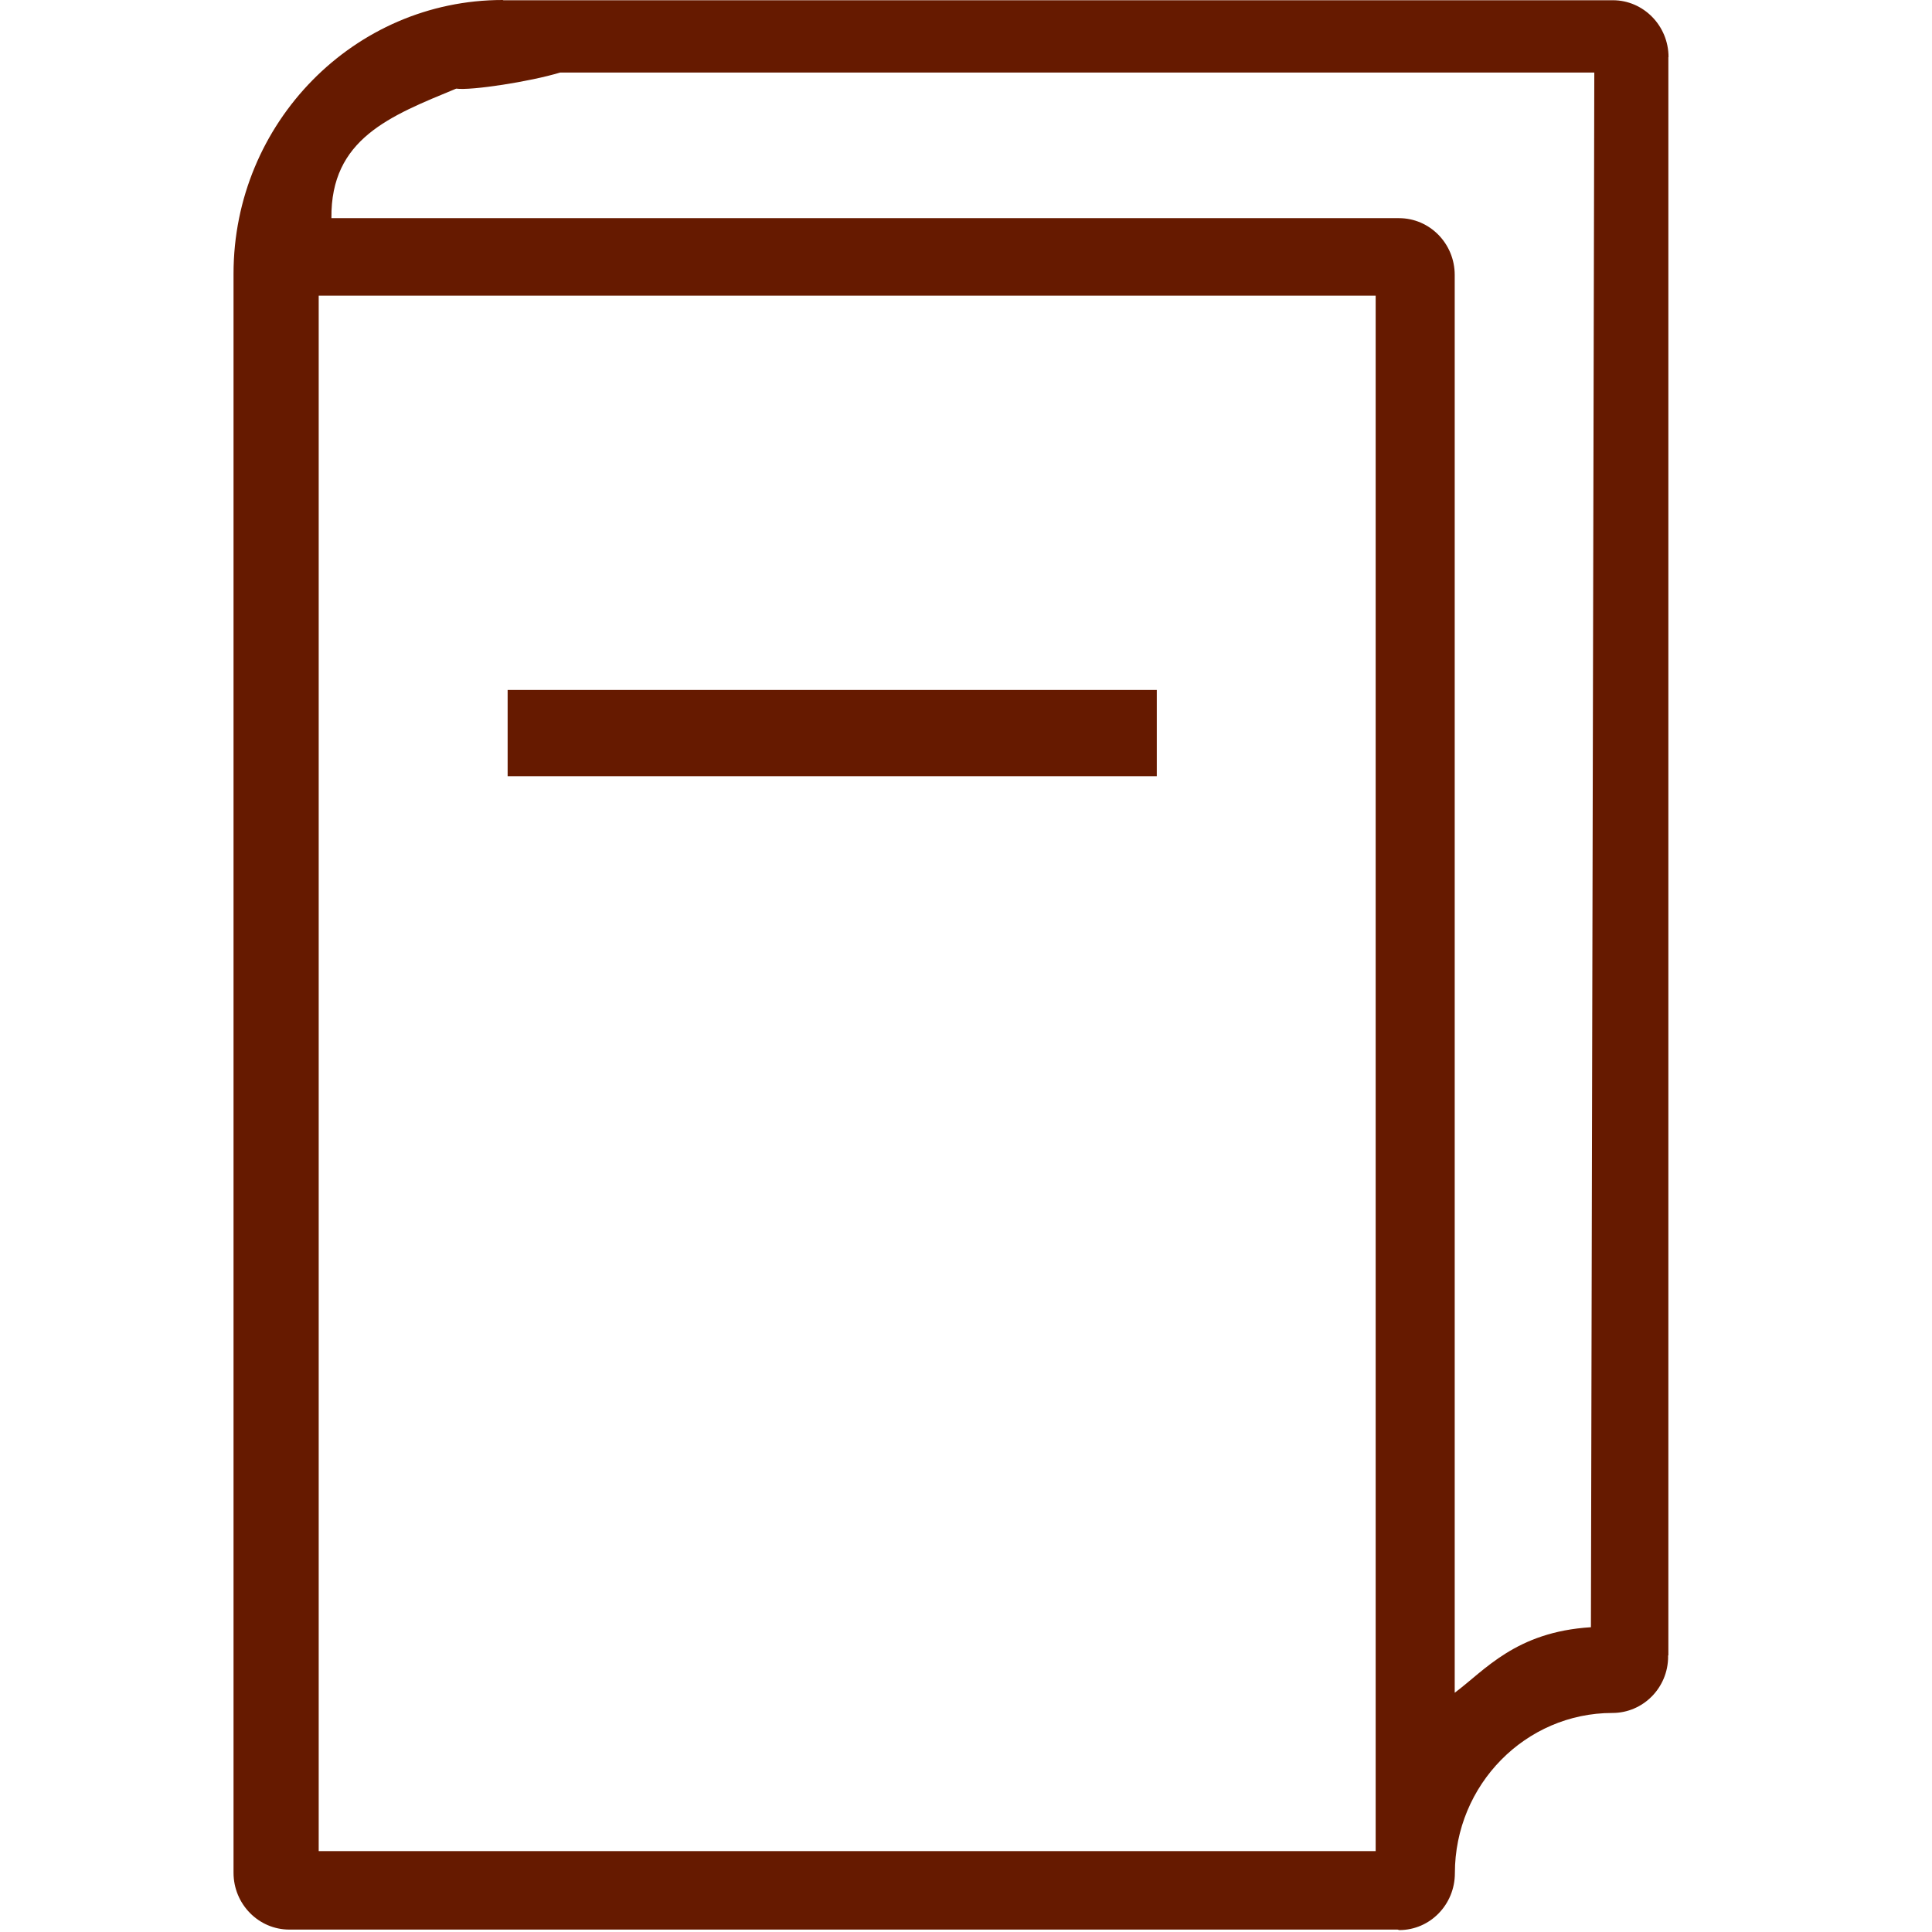
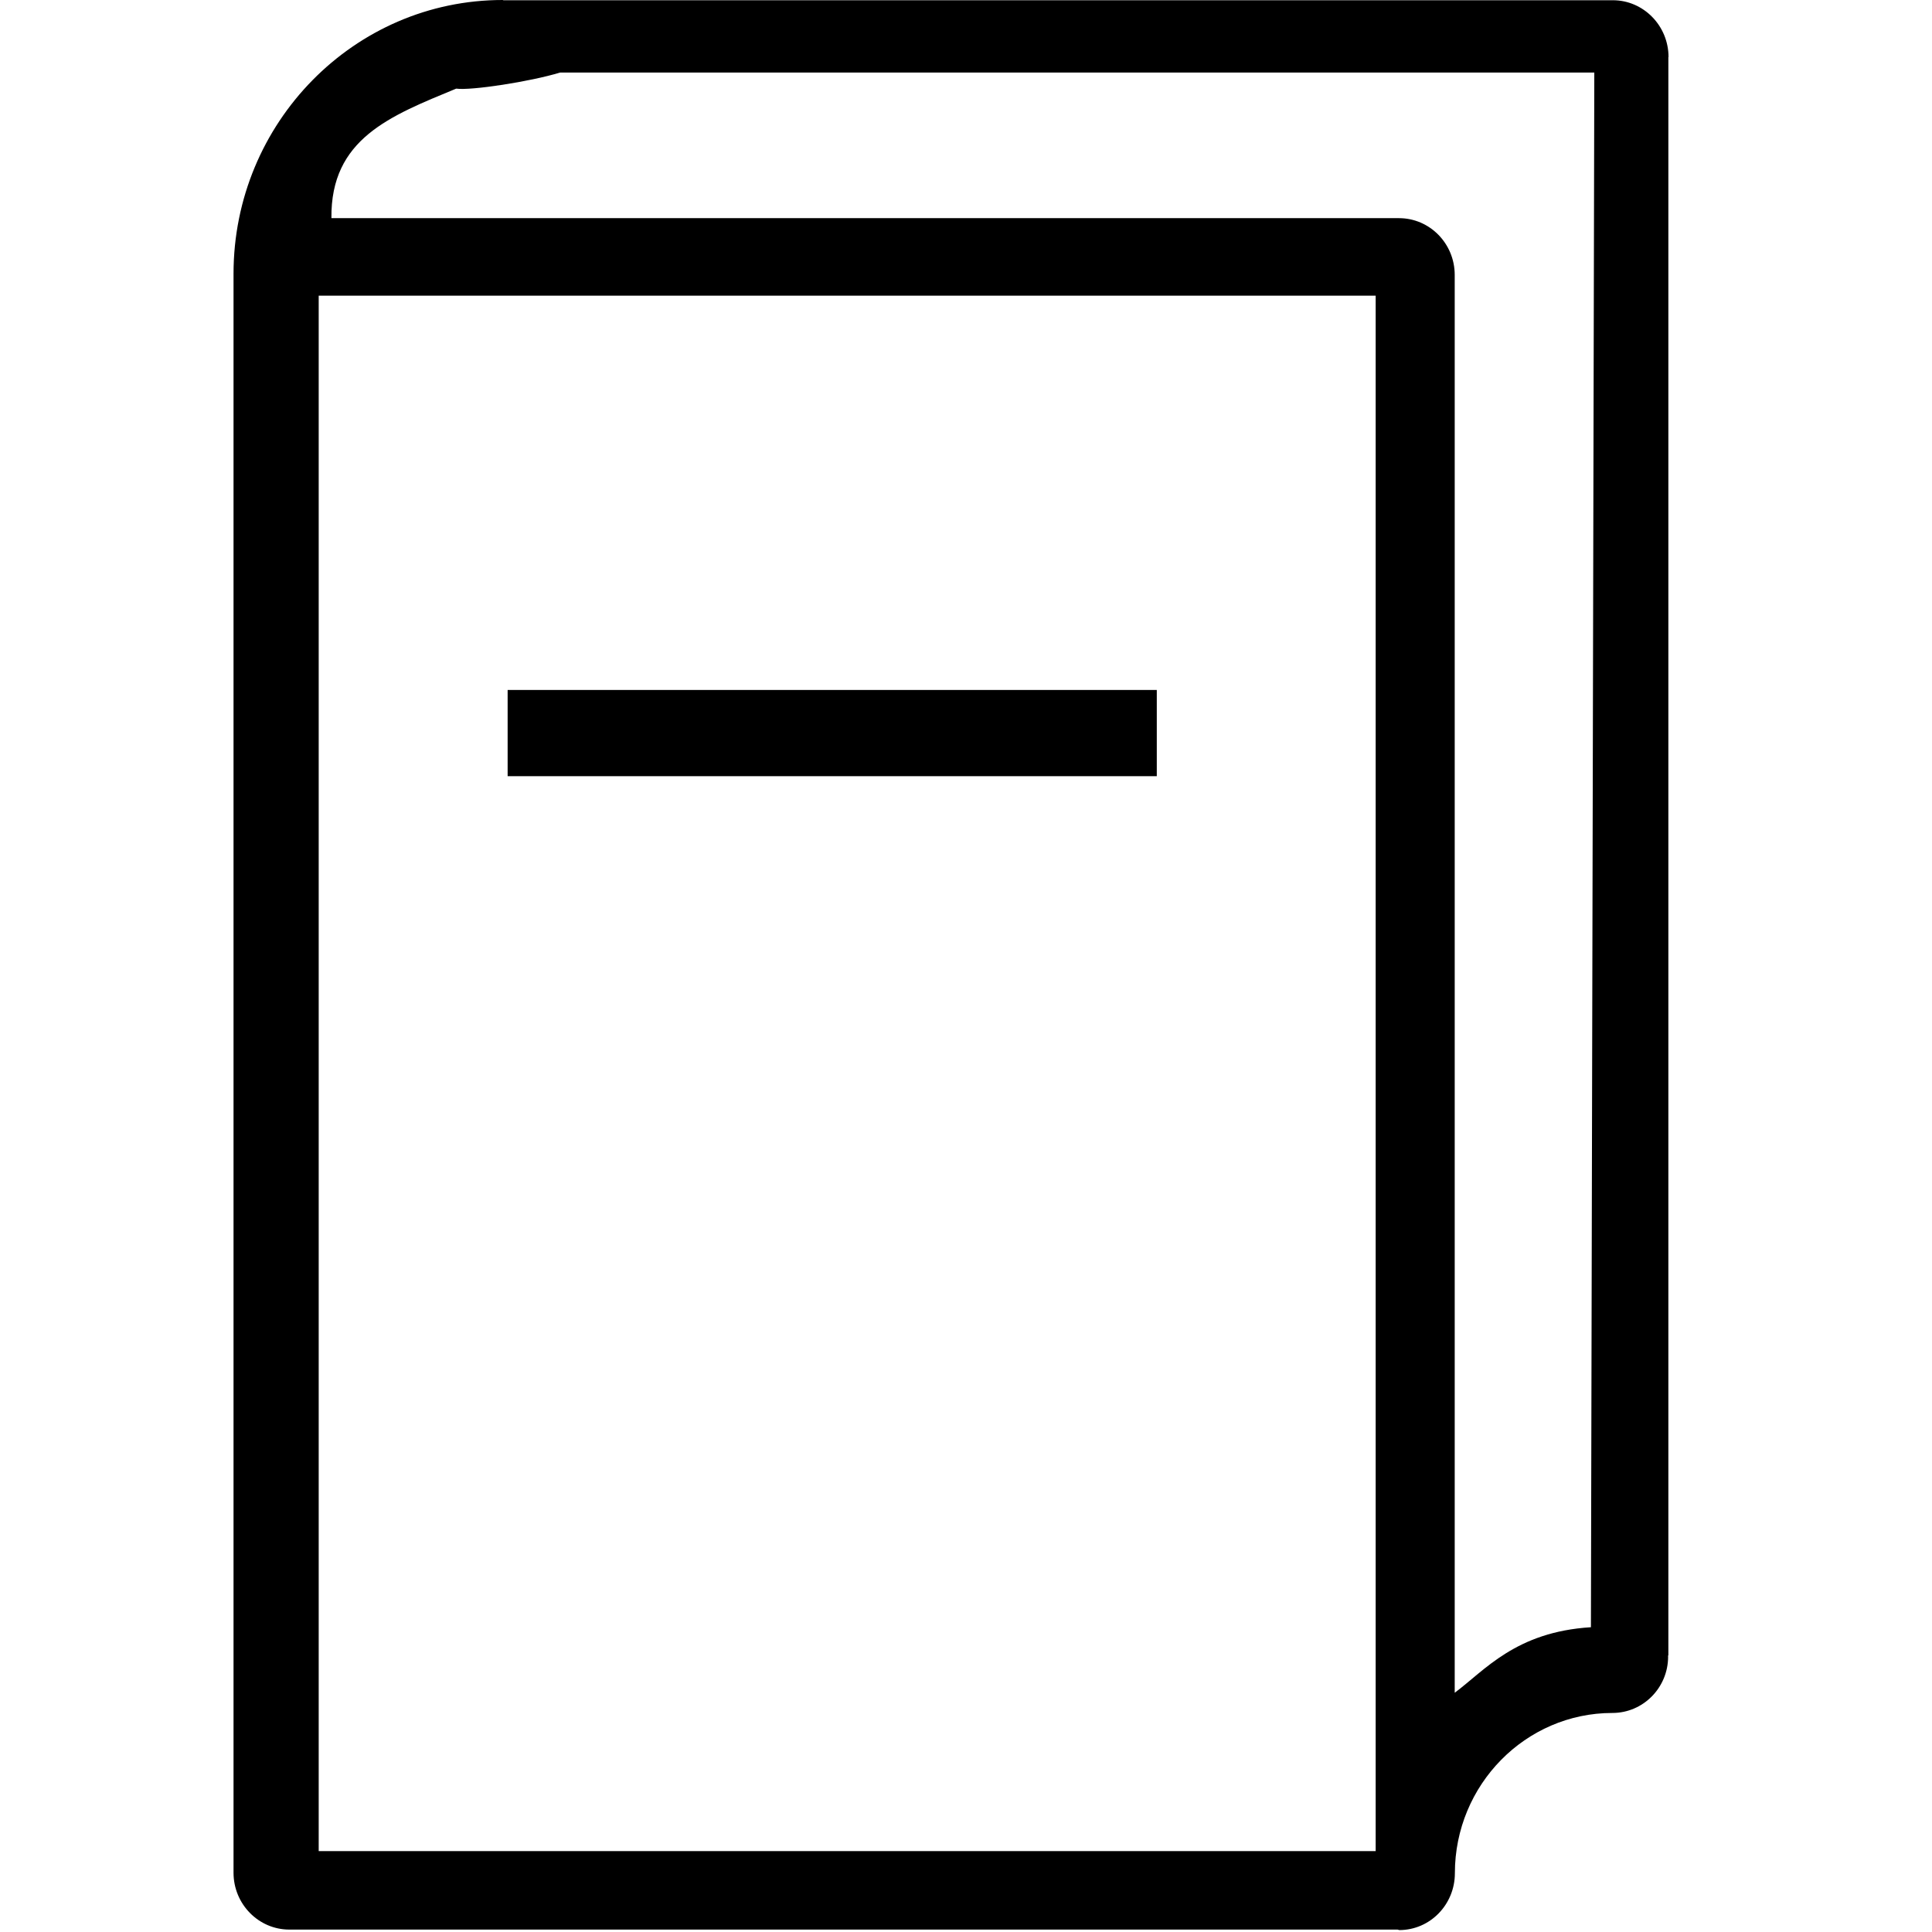
<svg xmlns="http://www.w3.org/2000/svg" version="1.1" id="Layer_1" x="0px" y="0px" width="24px" height="24px" viewBox="0 0 24 24" enable-background="new 0 0 24 24" xml:space="preserve">
-   <path fill="#661a00" d="M20.727,0.709c0-0.39-0.312-0.706-0.691-0.706H6.259C6.251,0.004,6.248,0,6.244,0  C4.4,0,2.901,1.526,2.901,3.4c0,0.003,0,0.005,0,0.006c0,0.002,0,0.004,0,0.008v19.85c0,0.389,0.311,0.706,0.693,0.706h13.764  c0.012,0,0.017,0.006,0.025,0.006c0.382,0,0.69-0.317,0.69-0.706c0-1.099,0.879-1.991,1.957-1.991c0.381,0,0.692-0.313,0.692-0.701  c0-0.004-0.002-0.004-0.002-0.006c0-0.004,0.005-0.006,0.005-0.01V0.709z M17.089,22.995H3.959V3.673h13.13V22.995z M19.763,20.214  c-0.935,0.058-1.317,0.535-1.692,0.814V3.415c0-0.39-0.311-0.705-0.692-0.705H4.117C4.106,1.723,4.845,1.441,5.667,1.101  c0.185,0.026,0.922-0.087,1.291-0.2c0,0,11.599,0,12.847,0L19.763,20.214z" />
-   <rect x="6.306" y="8.571" fill="#661a00" width="8.064" height="1.071" />
+   <path fill="#000000" d="M20.727,0.709c0-0.39-0.312-0.706-0.691-0.706H6.259C6.251,0.004,6.248,0,6.244,0  C4.4,0,2.901,1.526,2.901,3.4c0,0.003,0,0.005,0,0.006c0,0.002,0,0.004,0,0.008v19.85c0,0.389,0.311,0.706,0.693,0.706h13.764  c0.012,0,0.017,0.006,0.025,0.006c0.382,0,0.69-0.317,0.69-0.706c0-1.099,0.879-1.991,1.957-1.991c0.381,0,0.692-0.313,0.692-0.701  c0-0.004-0.002-0.004-0.002-0.006c0-0.004,0.005-0.006,0.005-0.01V0.709z M17.089,22.995H3.959V3.673h13.13V22.995z M19.763,20.214  c-0.935,0.058-1.317,0.535-1.692,0.814V3.415c0-0.39-0.311-0.705-0.692-0.705H4.117C4.106,1.723,4.845,1.441,5.667,1.101  c0.185,0.026,0.922-0.087,1.291-0.2c0,0,11.599,0,12.847,0L19.763,20.214z" />
+   <rect x="6.306" y="8.571" fill="#000000" width="8.064" height="1.071" />
</svg>
